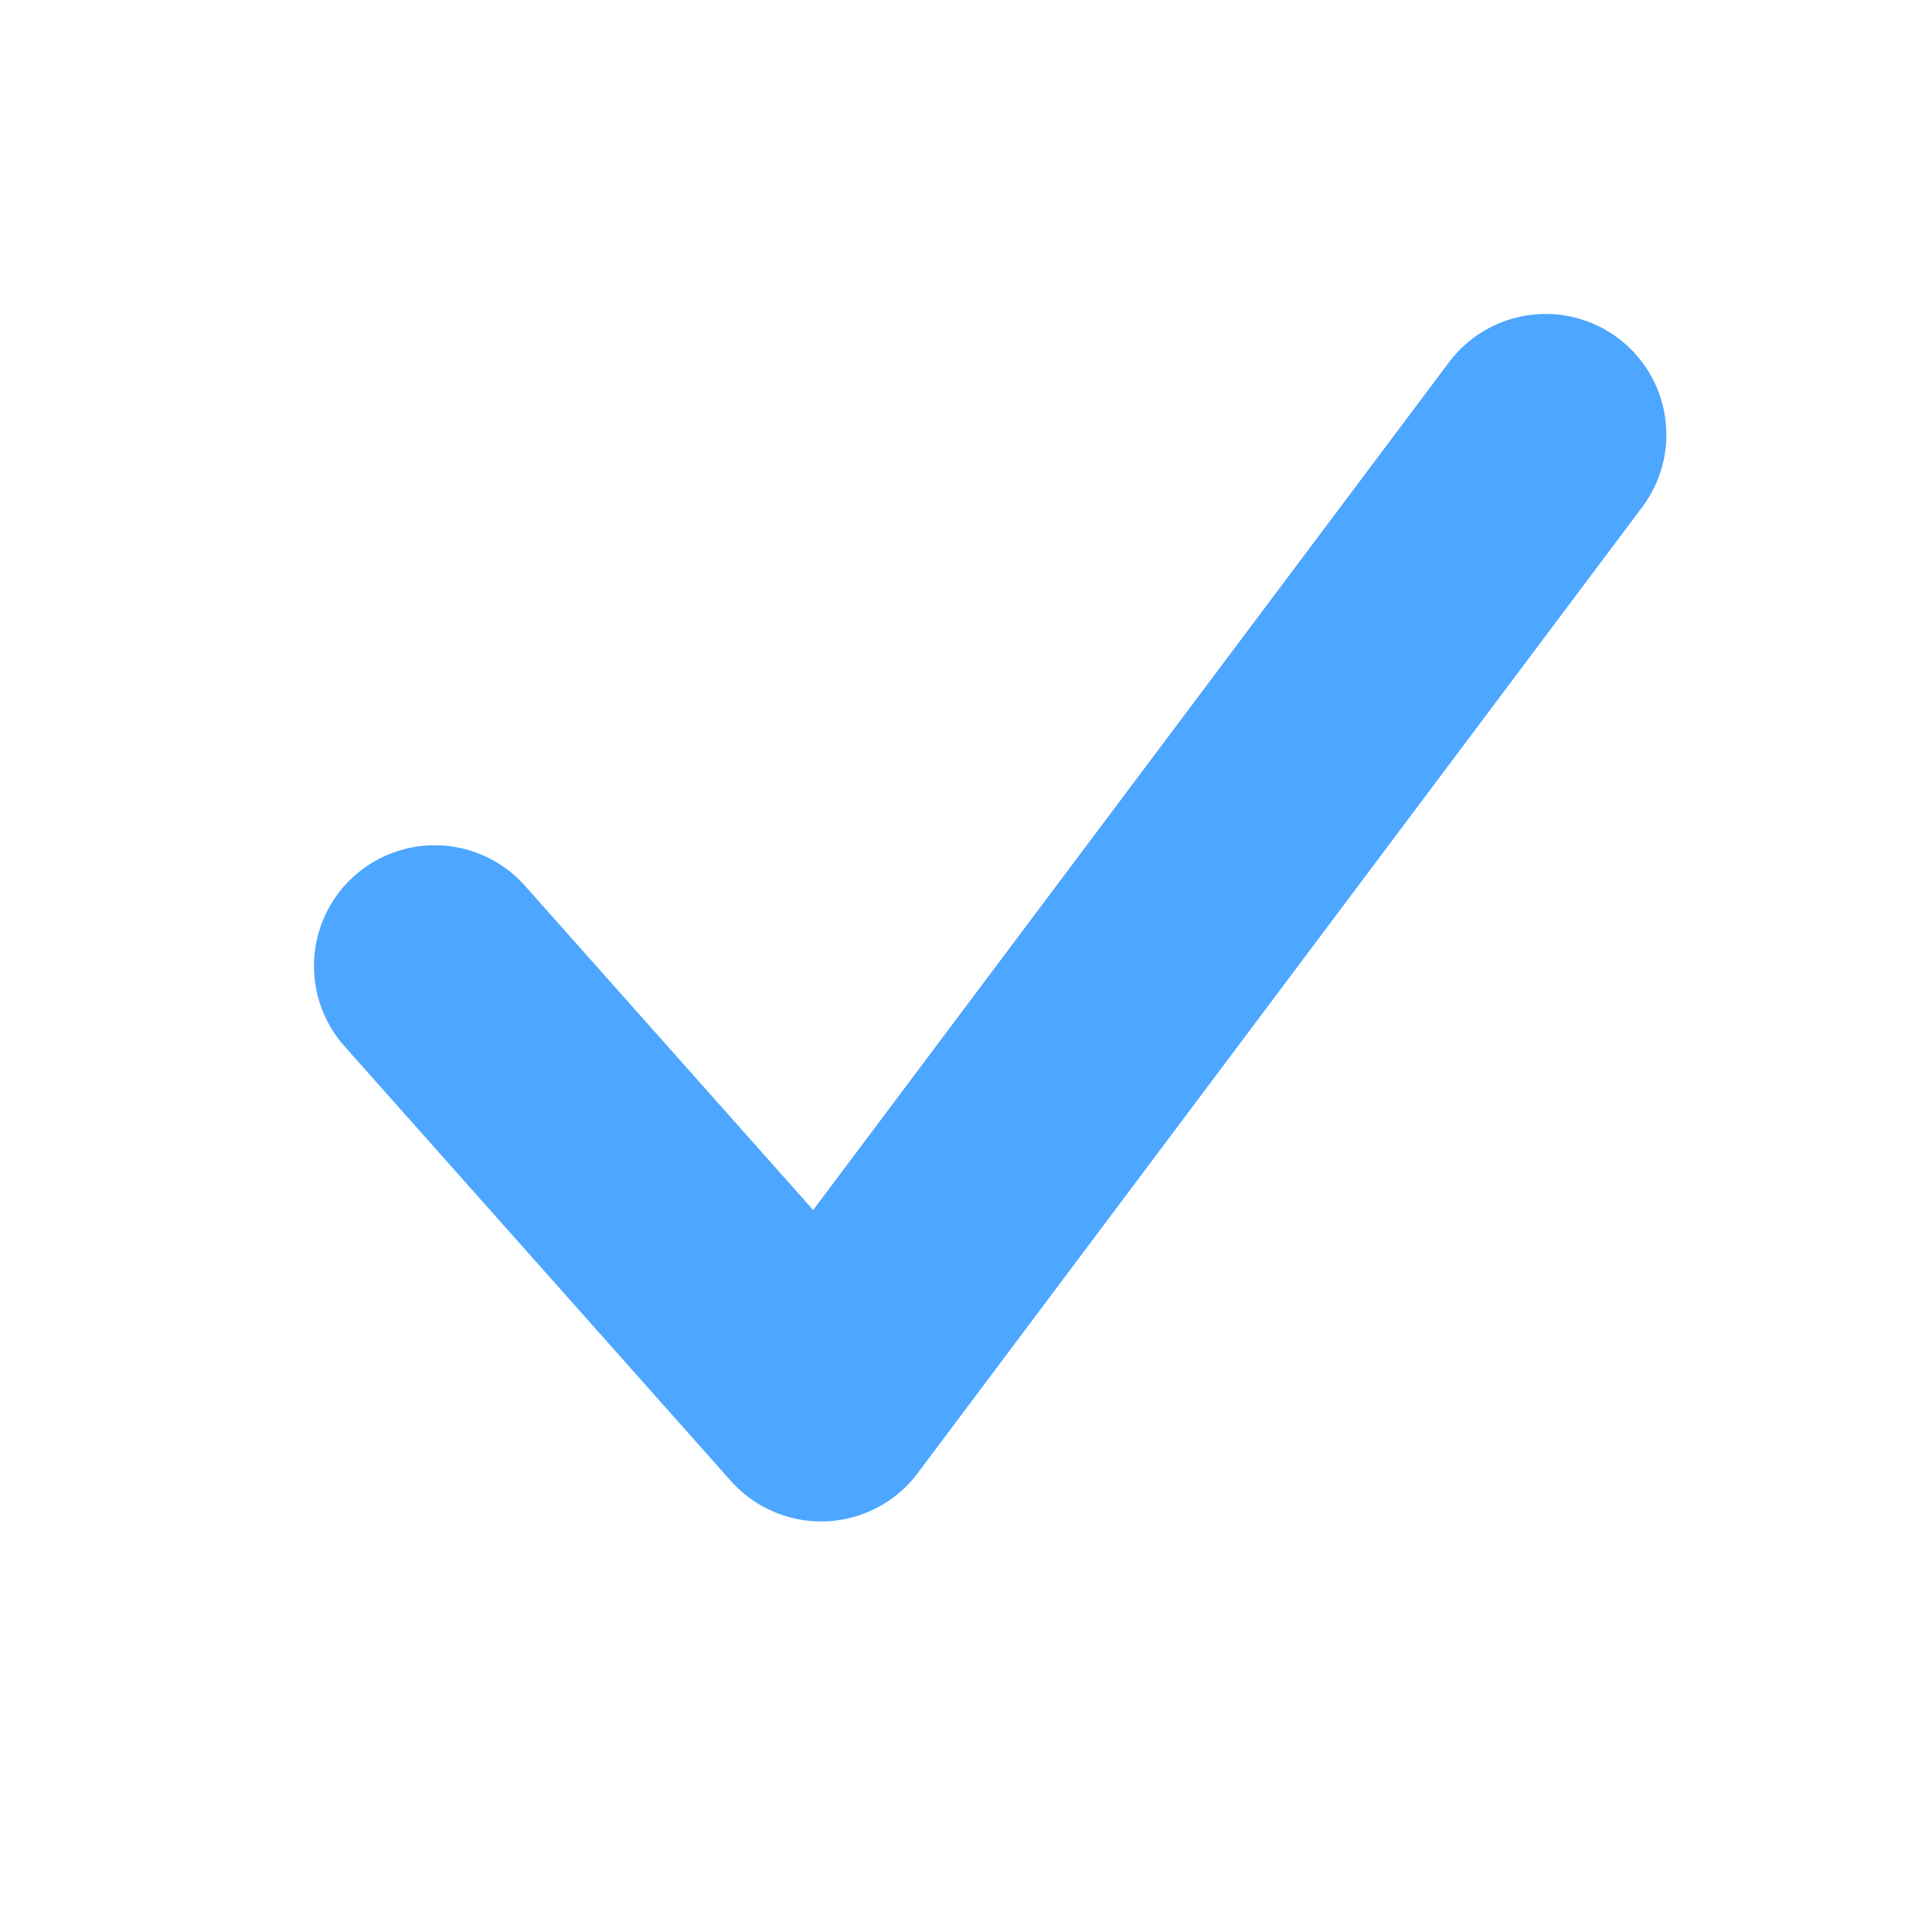
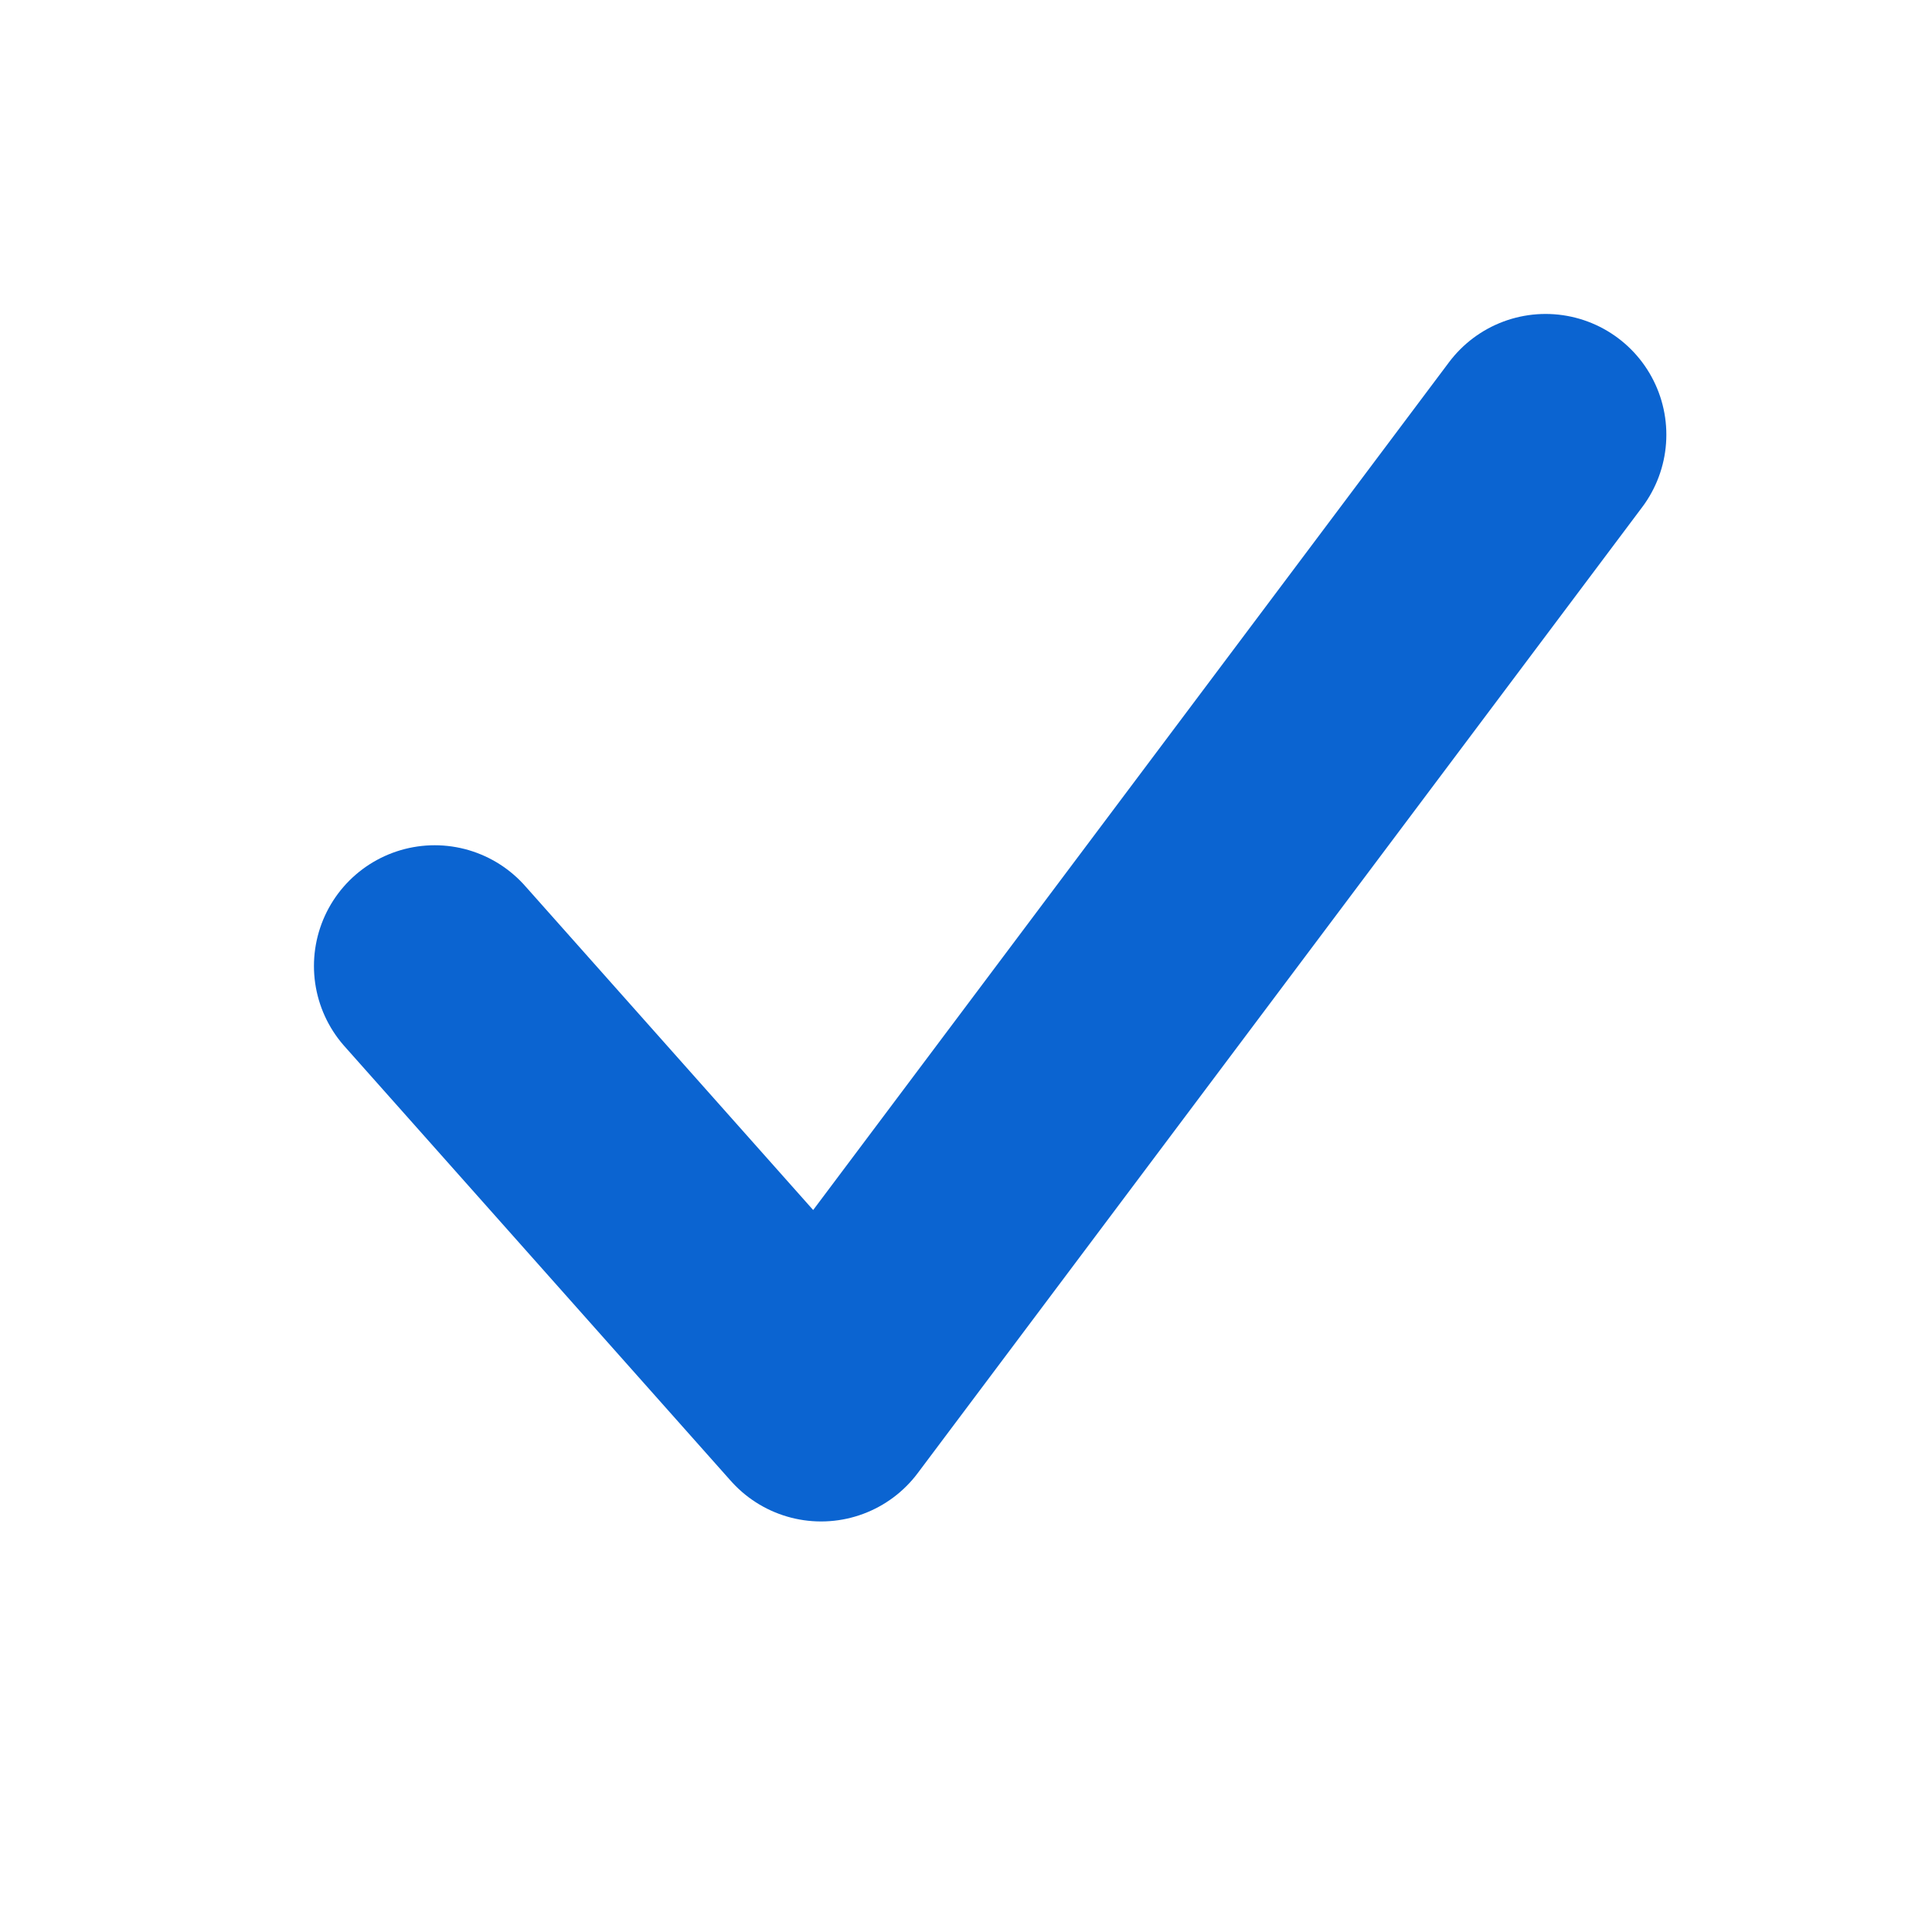
<svg xmlns="http://www.w3.org/2000/svg" viewBox="0 0 40 40" width="40" height="40" role="img" aria-label="Vytrvej">
-   <path d="M9 20 L17 29 L32 9" fill="none" stroke="#4da6ff" stroke-width="5" stroke-linecap="round" stroke-linejoin="round" />
+   <path d="M9 20 L17 29 L32 9" fill="none" stroke="#0b64d1" stroke-width="5" stroke-linecap="round" stroke-linejoin="round" />
</svg>
